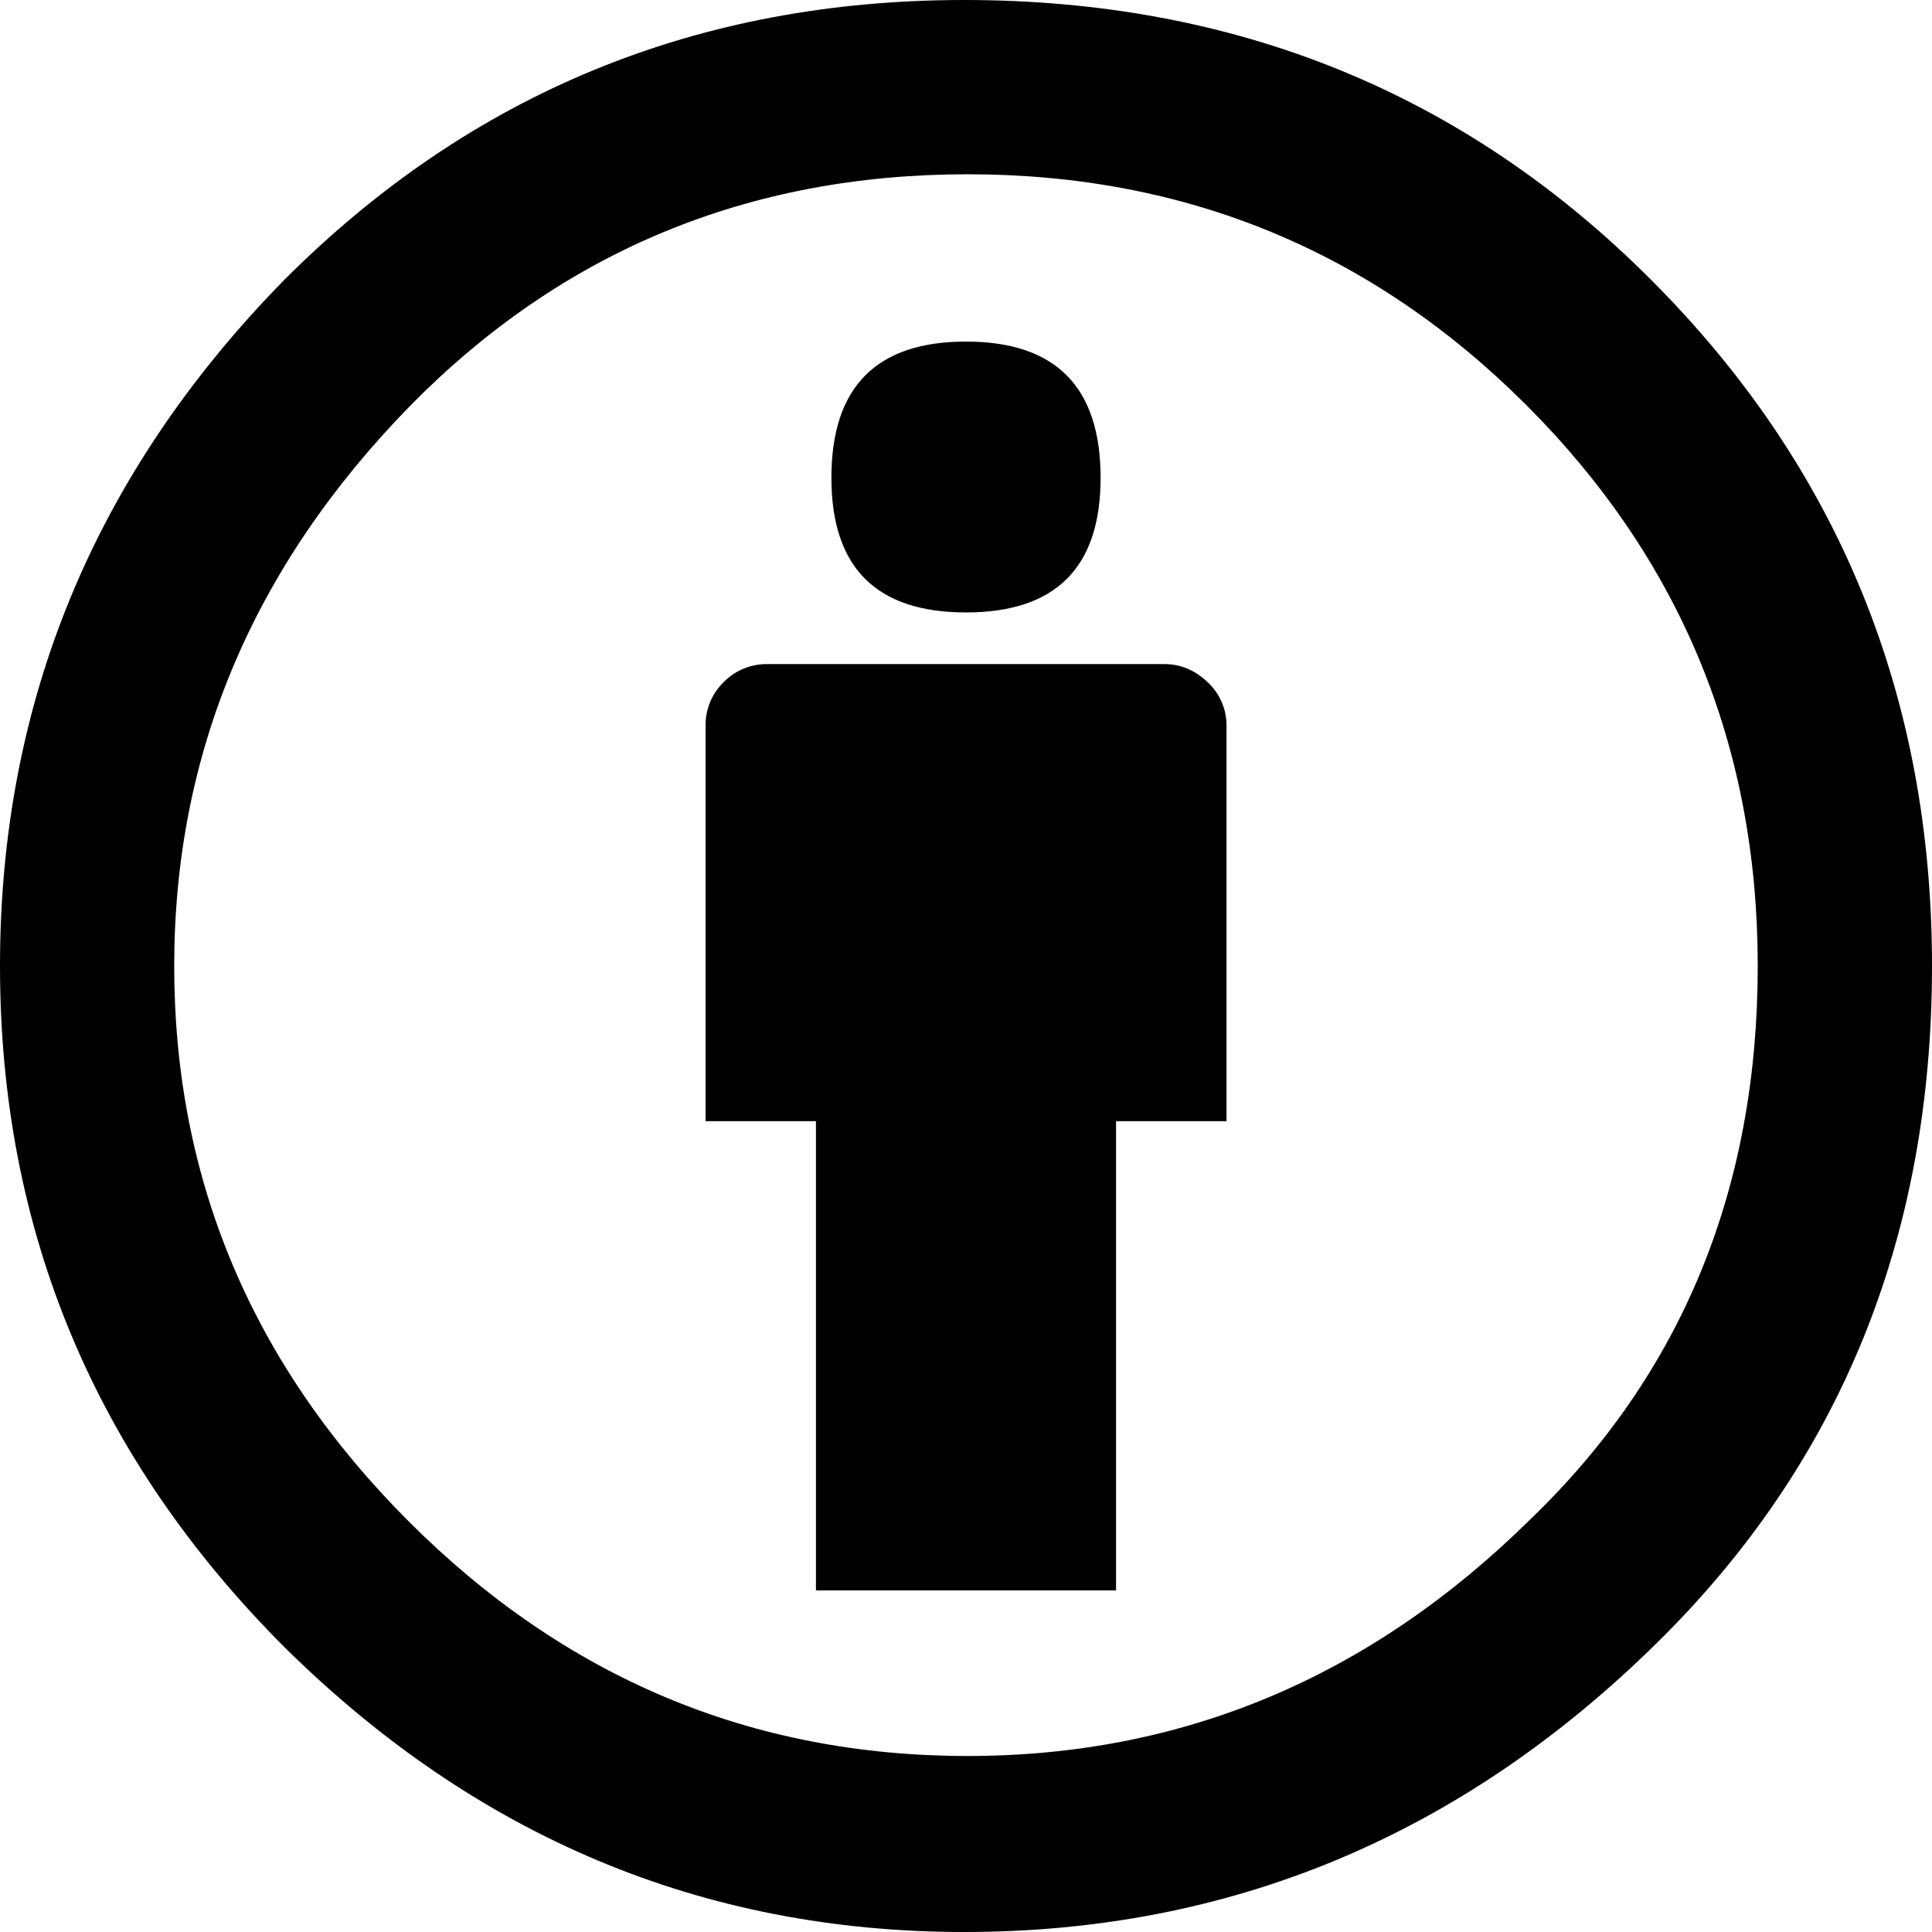
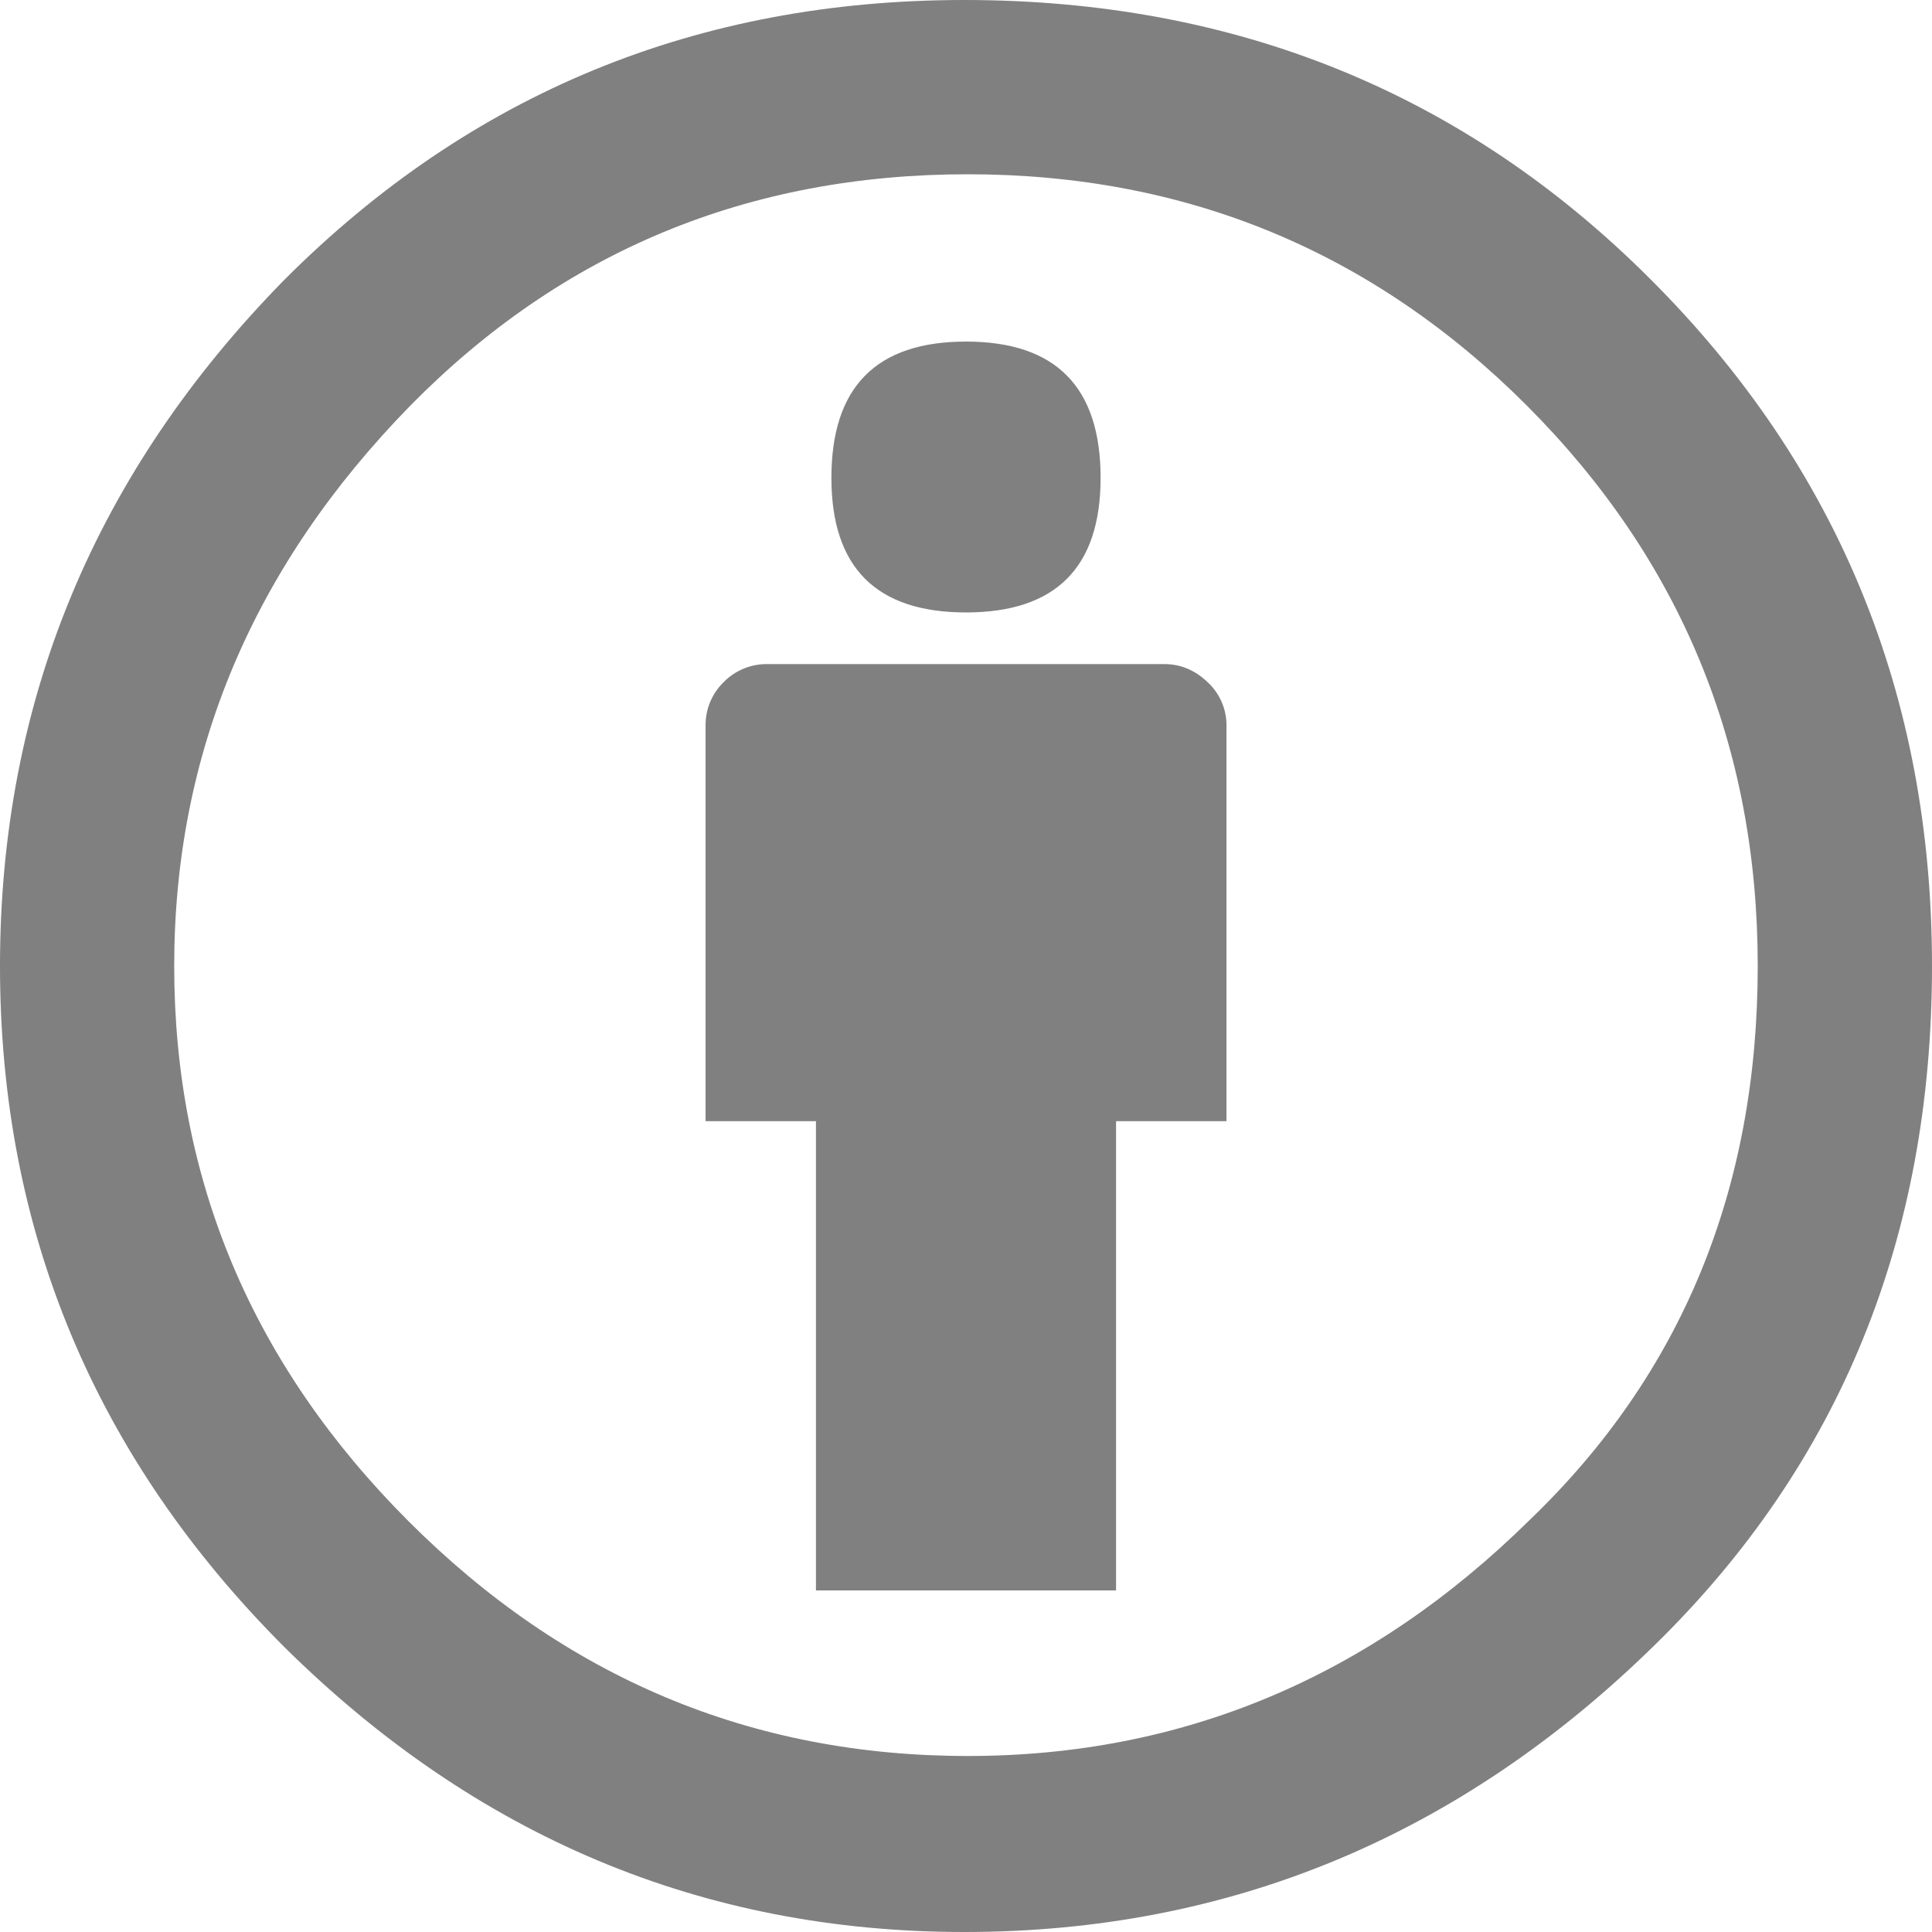
<svg xmlns="http://www.w3.org/2000/svg" viewBox="0 0 30 30">
-   <path d="M14.973 0c4.213 0 7.768 1.446 10.66 4.34C28.544 7.25 30 10.803 30 15c0 4.215-1.43 7.723-4.287 10.526C22.678 28.51 19.098 30 14.973 30c-4.054 0-7.571-1.474-10.553-4.42C1.474 22.633 0 19.107 0 15S1.474 7.34 4.42 4.34C7.313 1.446 10.83 0 14.973 0zm.054 2.706c-3.41 0-6.295 1.196-8.652 3.589-2.447 2.5-3.67 5.402-3.67 8.706 0 3.321 1.214 6.196 3.642 8.624 2.429 2.429 5.322 3.642 8.679 3.642 3.339 0 6.25-1.222 8.732-3.67 2.358-2.267 3.536-5.133 3.536-8.598 0-3.41-1.197-6.311-3.589-8.705-2.392-2.392-5.285-3.588-8.678-3.588zm4.018 8.57v6.134H17.33v7.286h-4.66V17.41h-1.714v-6.134a.93.93 0 01.28-.683.933.933 0 01.684-.281h6.161c.25 0 .474.093.67.28a.912.912 0 01.294.684zM12.91 7.42c0-1.41.696-2.116 2.09-2.116s2.09.705 2.09 2.116c0 1.393-.697 2.09-2.09 2.09-1.393 0-2.09-.697-2.09-2.09z" fill="currentColor" />
+   <g color="grey">
+     <path d="M14.973 0c4.213 0 7.768 1.446 10.66 4.34C28.544 7.25 30 10.803 30 15c0 4.215-1.43 7.723-4.287 10.526C22.678 28.51 19.098 30 14.973 30c-4.054 0-7.571-1.474-10.553-4.42C1.474 22.633 0 19.107 0 15S1.474 7.34 4.42 4.34C7.313 1.446 10.83 0 14.973 0zm.054 2.706c-3.41 0-6.295 1.196-8.652 3.589-2.447 2.5-3.67 5.402-3.67 8.706 0 3.321 1.214 6.196 3.642 8.624 2.429 2.429 5.322 3.642 8.679 3.642 3.339 0 6.25-1.222 8.732-3.67 2.358-2.267 3.536-5.133 3.536-8.598 0-3.41-1.197-6.311-3.589-8.705-2.392-2.392-5.285-3.588-8.678-3.588zm4.018 8.57v6.134H17.33v7.286h-4.66V17.41h-1.714v-6.134a.93.93 0 01.28-.683.933.933 0 01.684-.281h6.161c.25 0 .474.093.67.28a.912.912 0 01.294.684zM12.91 7.42c0-1.41.696-2.116 2.09-2.116s2.09.705 2.09 2.116c0 1.393-.697 2.09-2.09 2.09-1.393 0-2.09-.697-2.09-2.09z" fill="currentColor" />
+   </g>
</svg>
